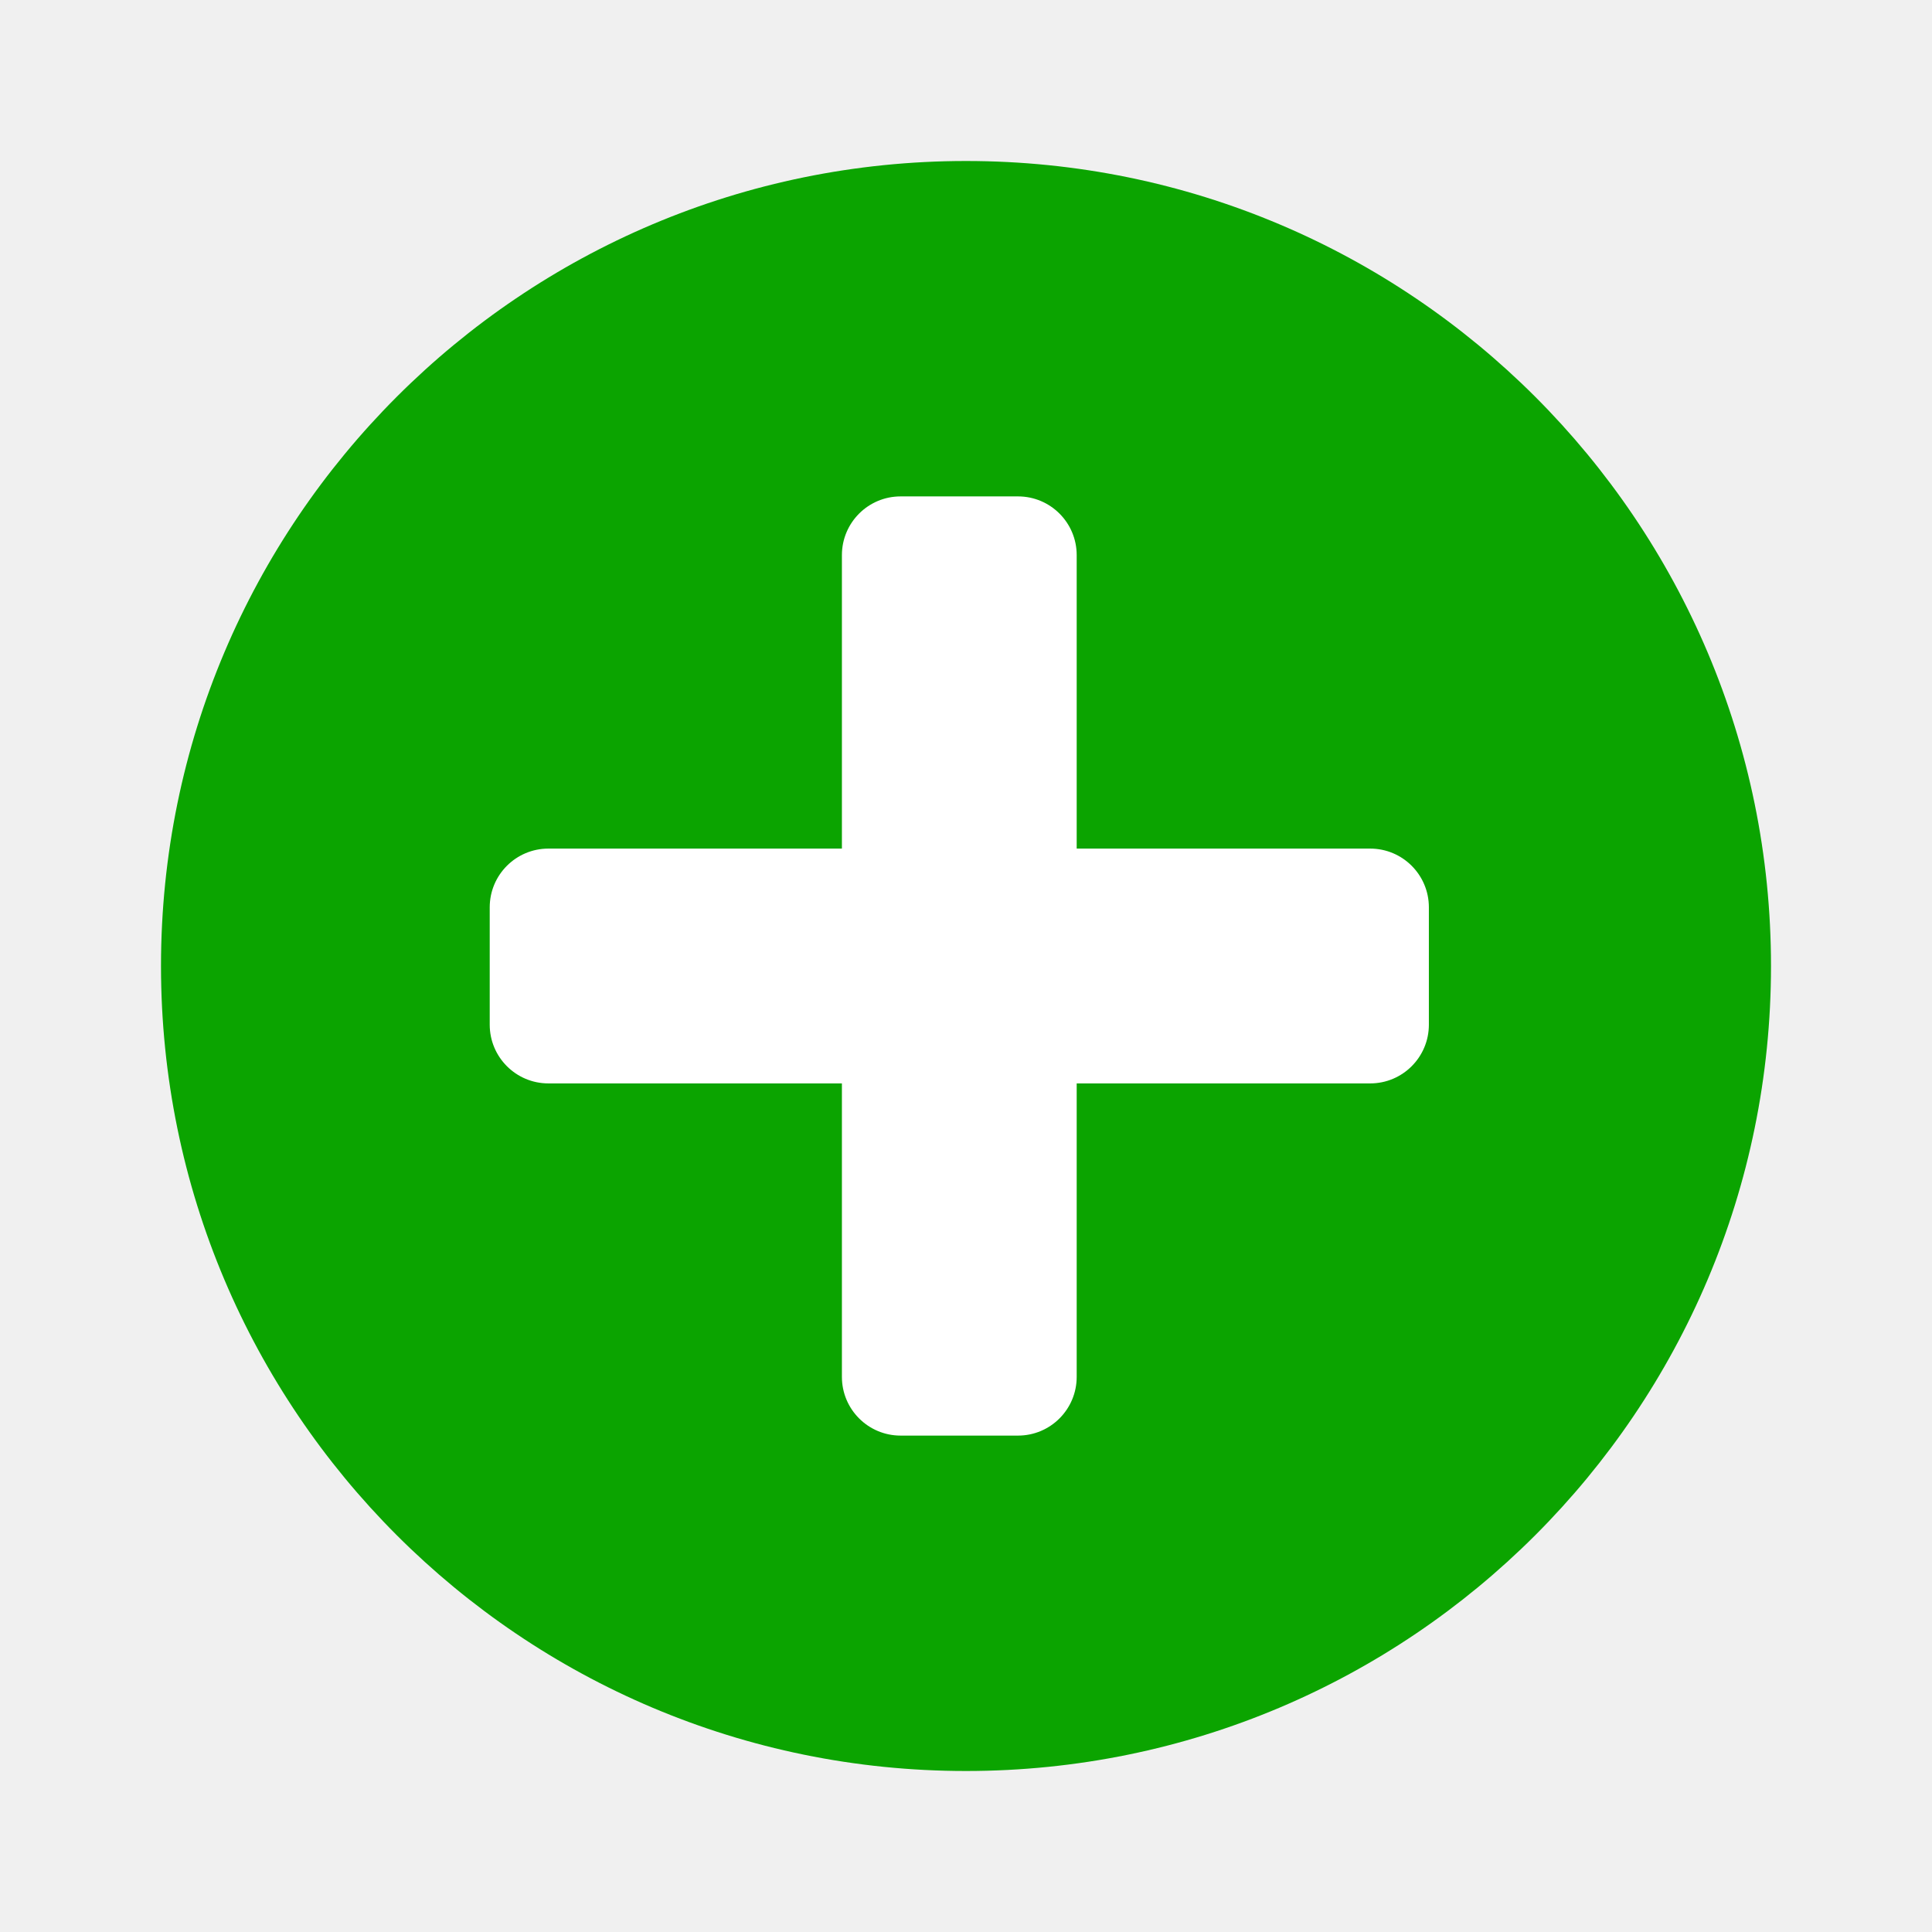
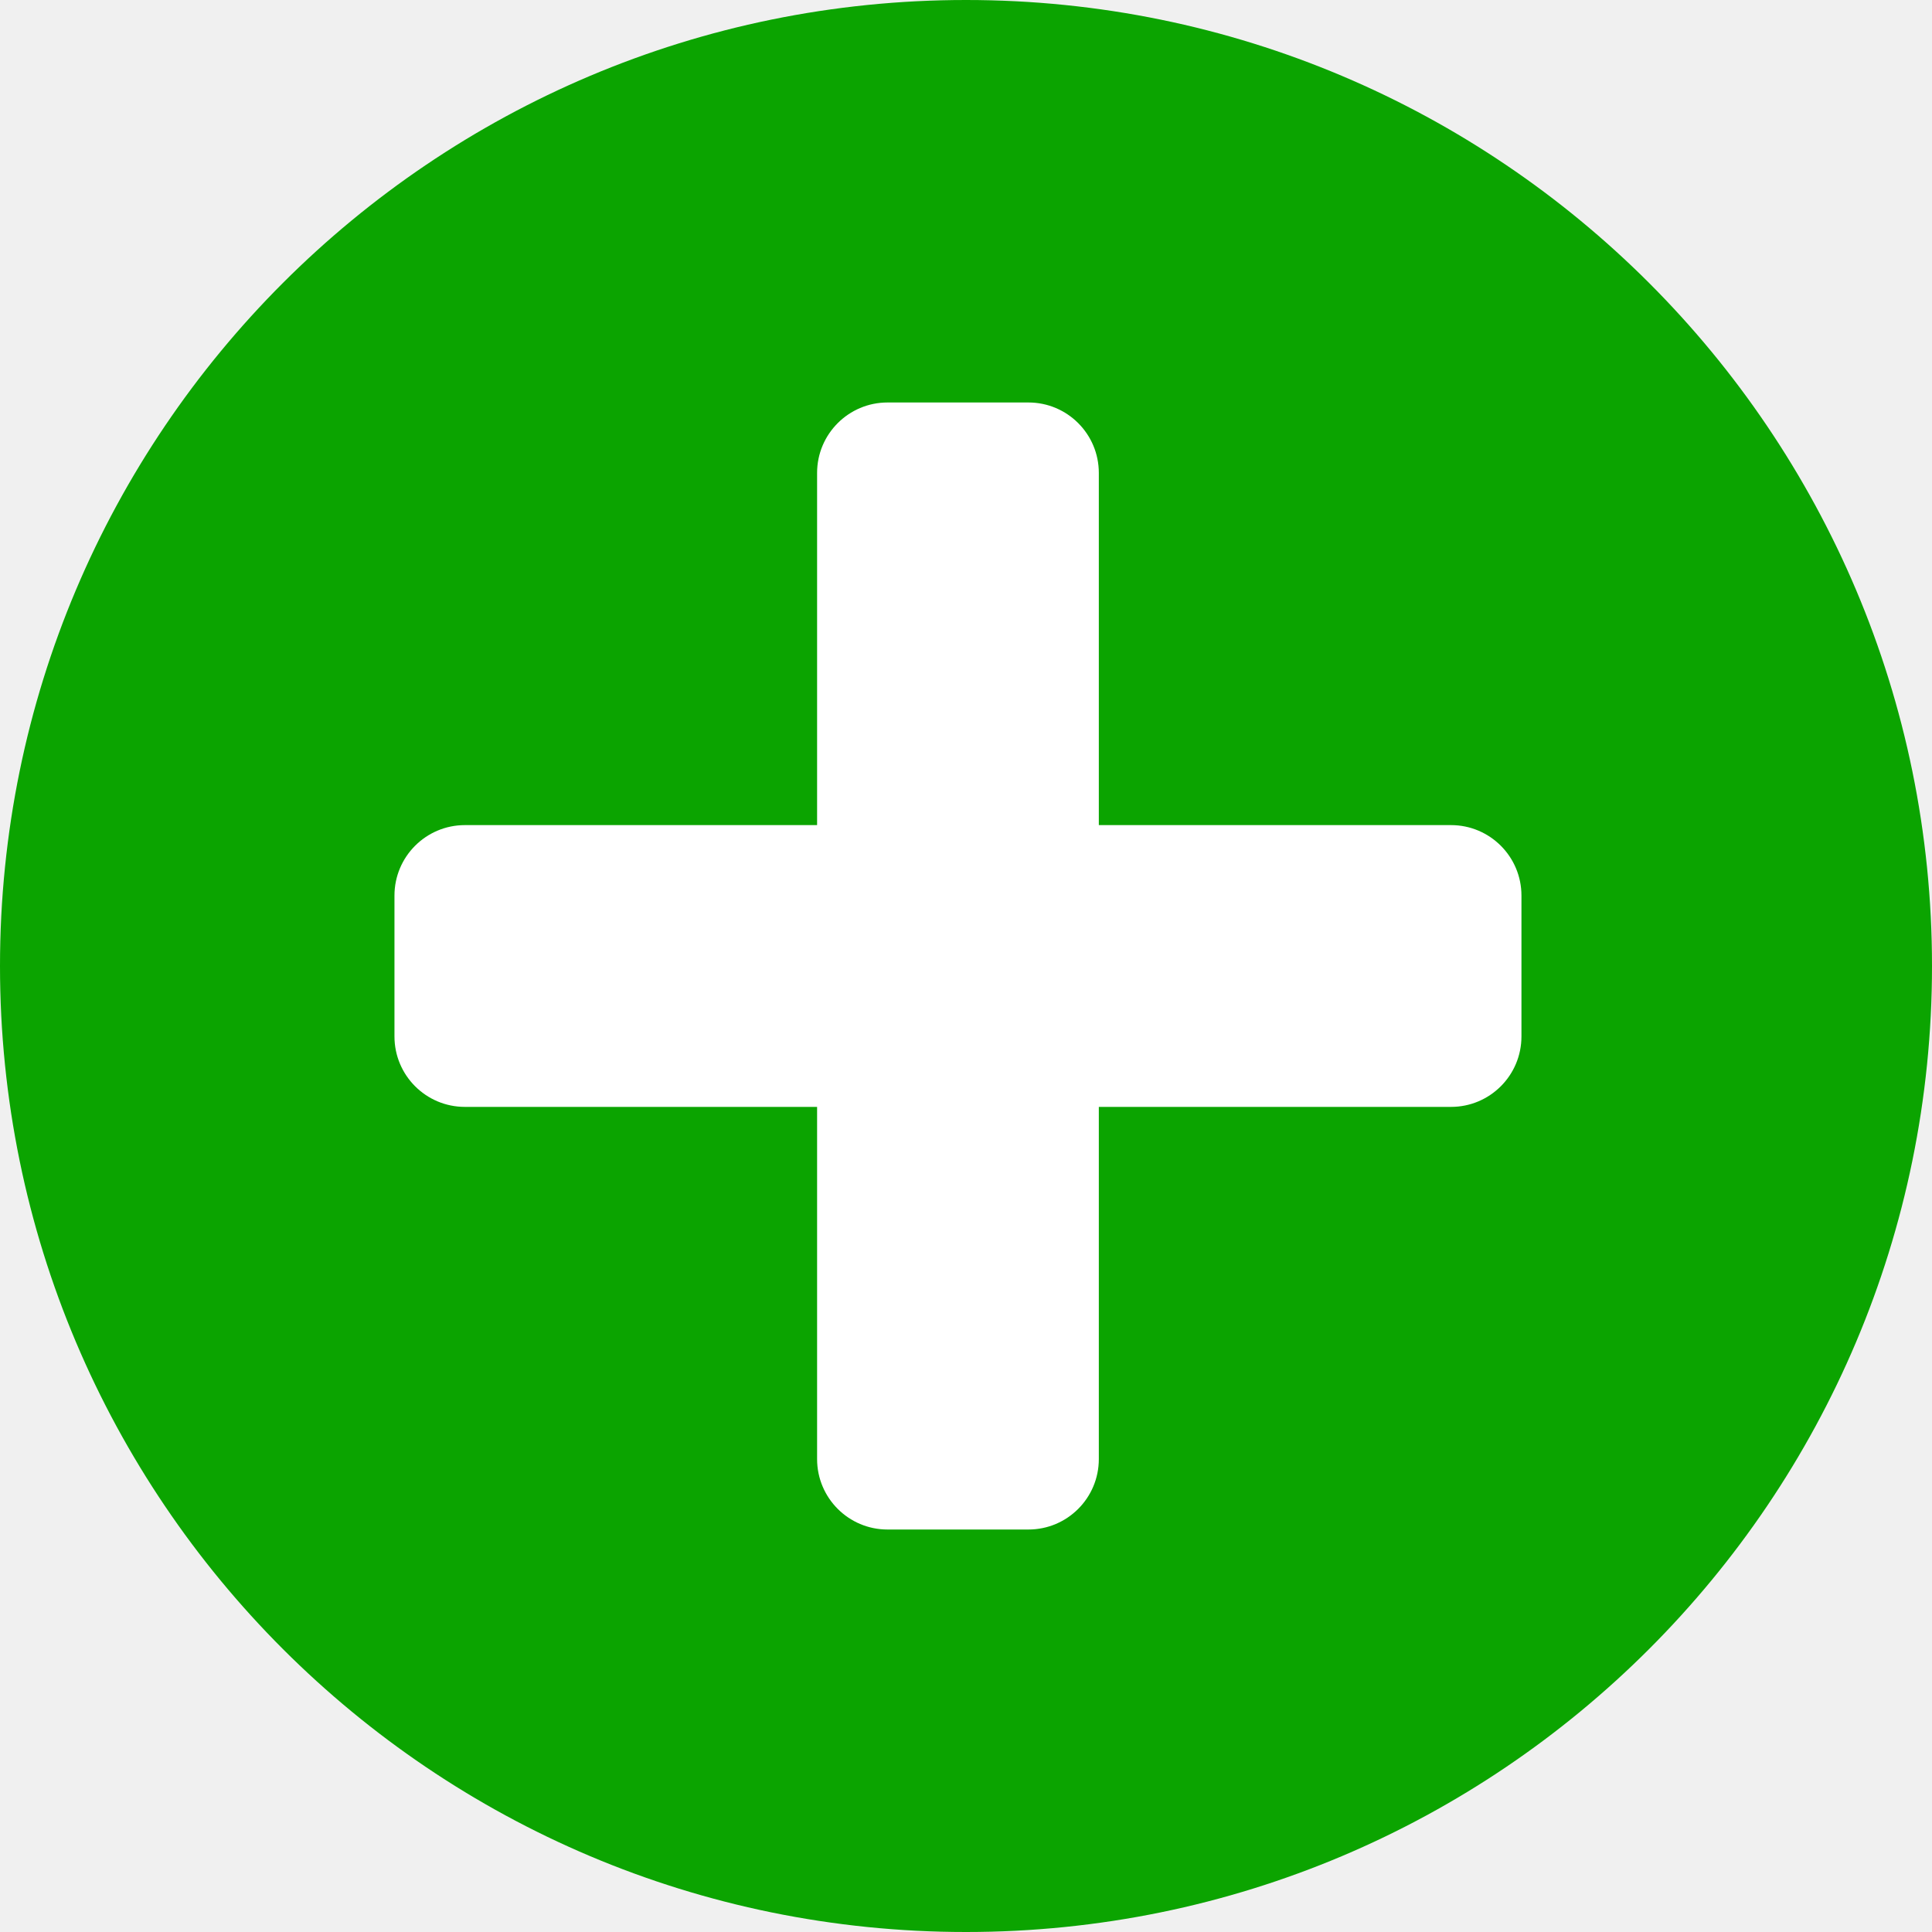
- <svg xmlns="http://www.w3.org/2000/svg" width="48" height="48" viewBox="0 0 48 48" fill="none">
+ <svg xmlns="http://www.w3.org/2000/svg" width="40" height="40" viewBox="4 4 40 40" fill="none">
  <path d="M24 44C35.046 44 44 35.046 44 24C44 12.954 35.046 4 24 4C12.954 4 4 12.954 4 24C4 35.046 12.954 44 24 44Z" fill="#0BA400" />
  <path fill-rule="evenodd" clip-rule="evenodd" d="M26.75 21.083H34.042C34.847 21.083 35.5 21.736 35.5 22.542V25.458C35.5 26.264 34.847 26.917 34.042 26.917H26.75V34.208C26.75 35.014 26.098 35.667 25.292 35.667H22.375C21.57 35.667 20.917 35.014 20.917 34.208V26.917H13.625C12.82 26.917 12.167 26.264 12.167 25.458V22.542C12.167 21.736 12.82 21.083 13.625 21.083H20.917V13.792C20.917 12.986 21.57 12.333 22.375 12.333H25.292C26.098 12.333 26.75 12.986 26.75 13.792V21.083Z" fill="white" />
</svg>
